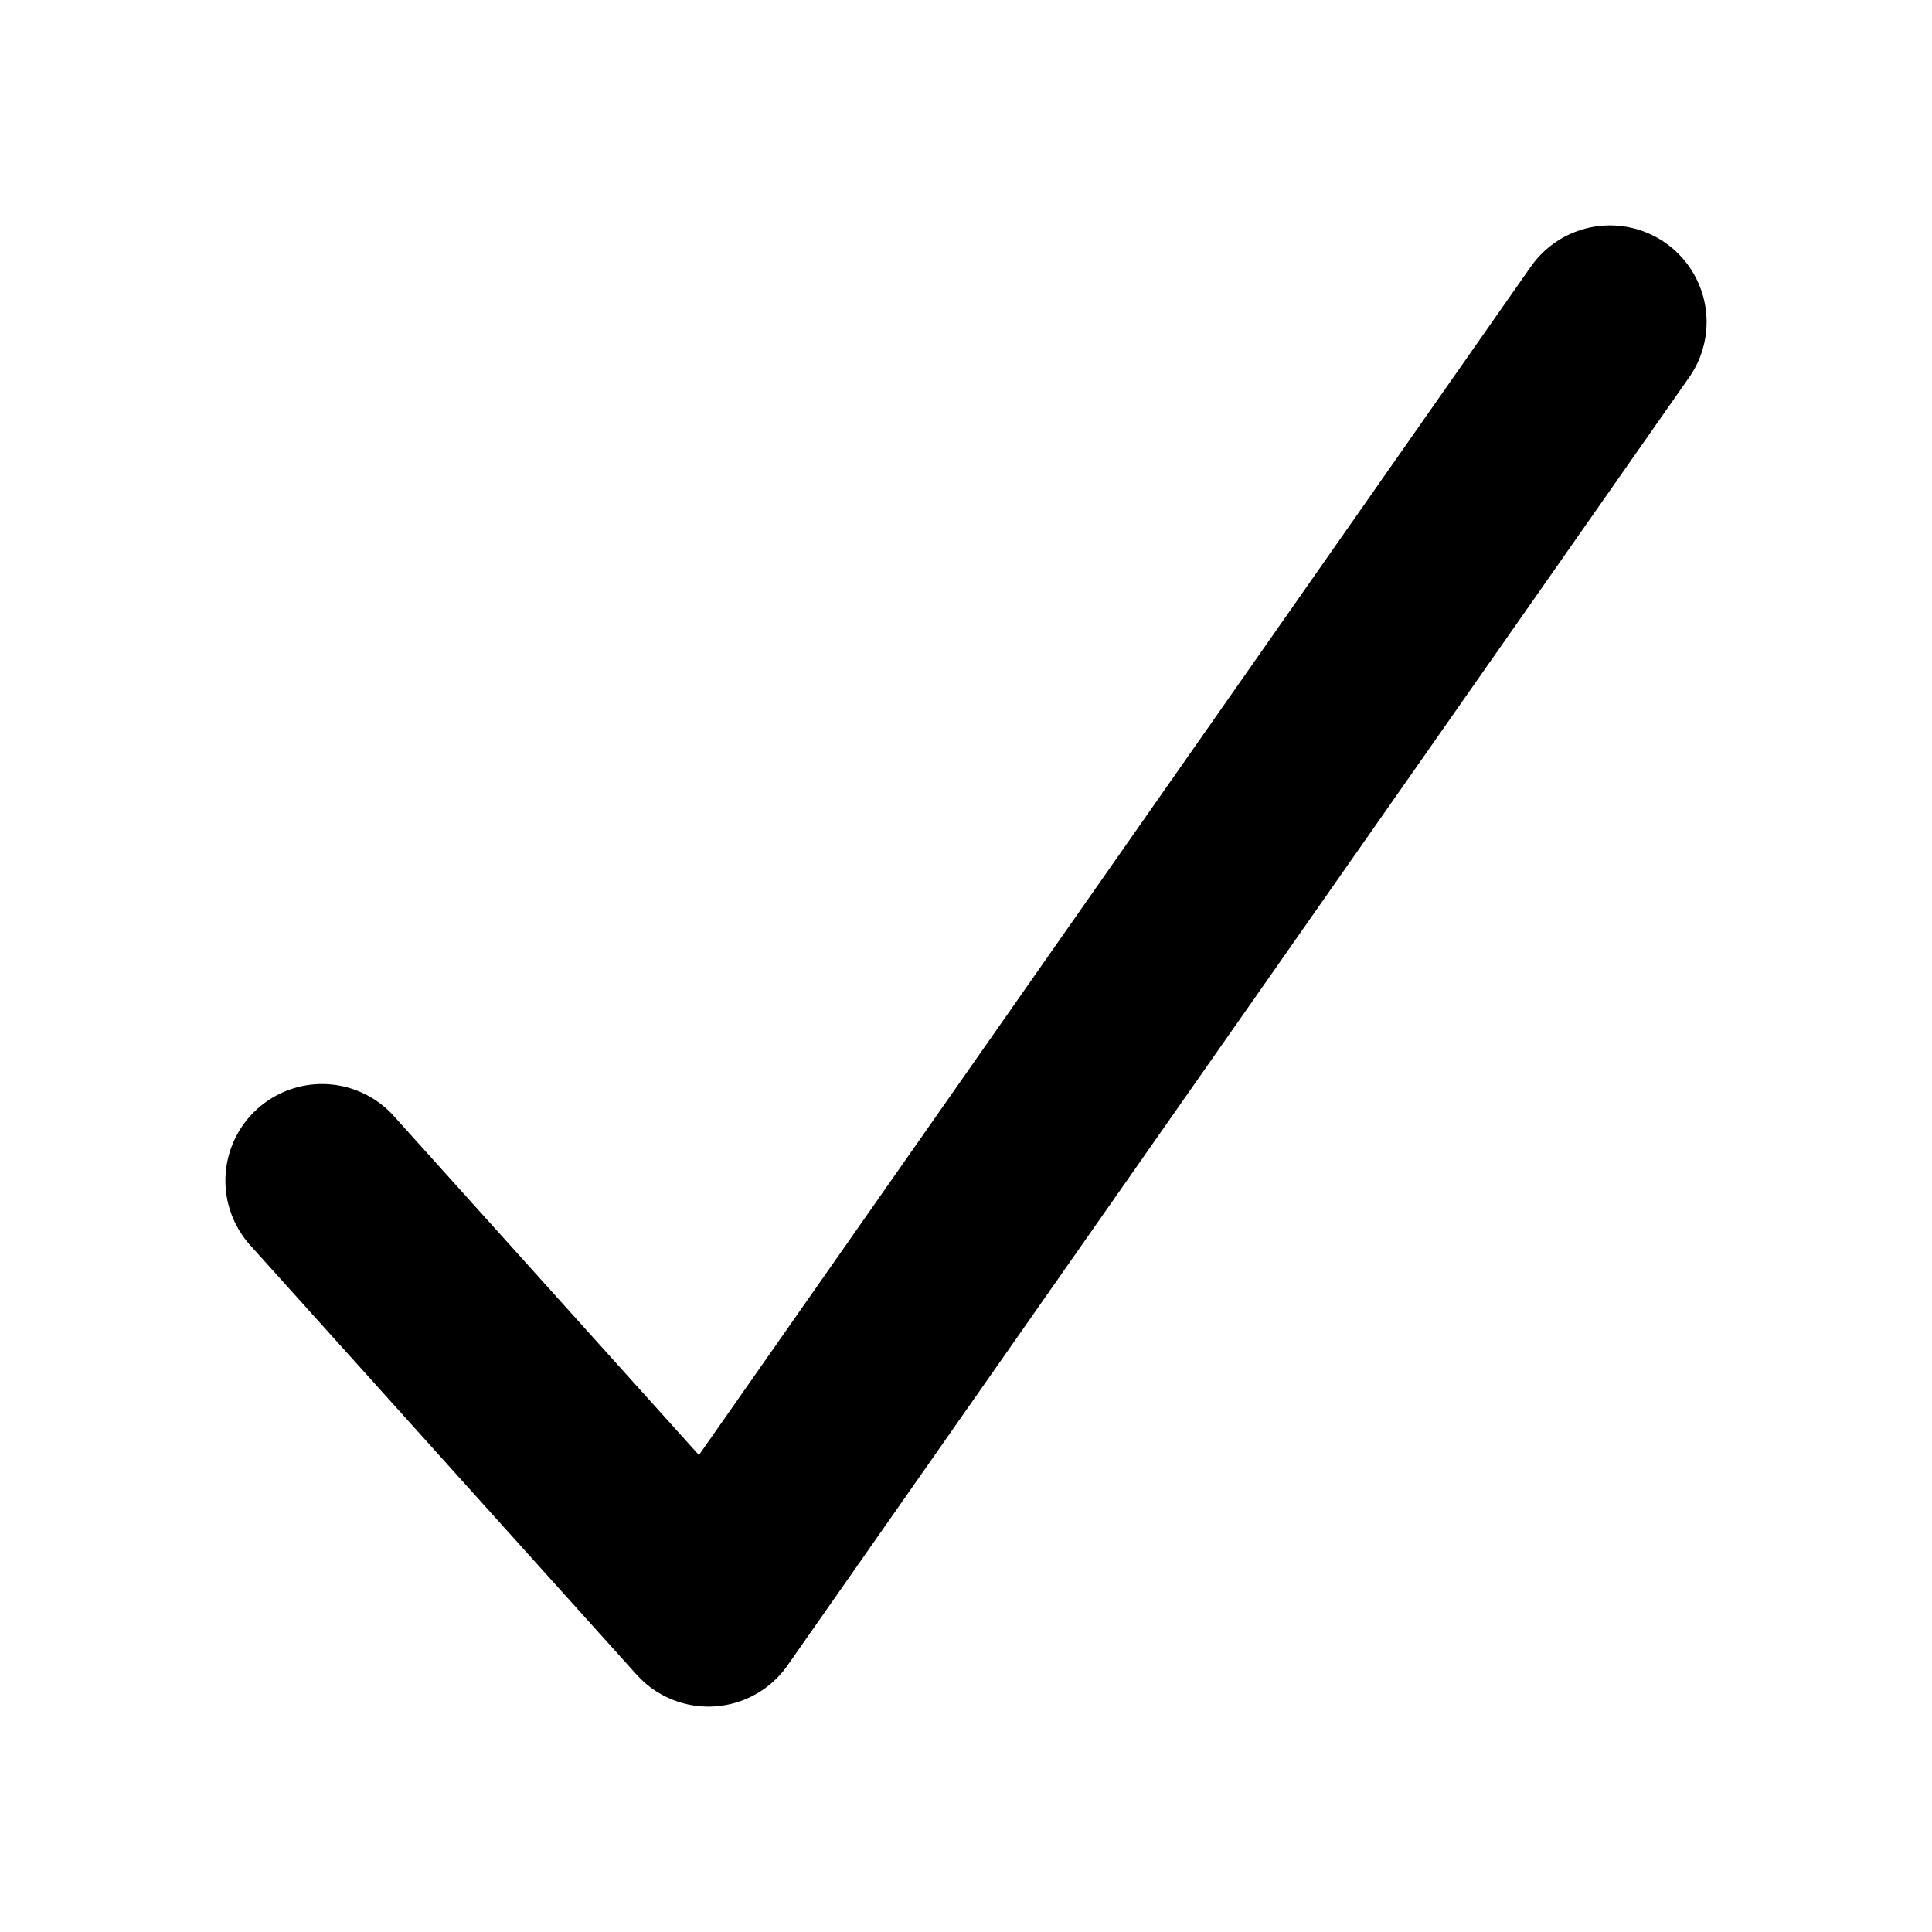
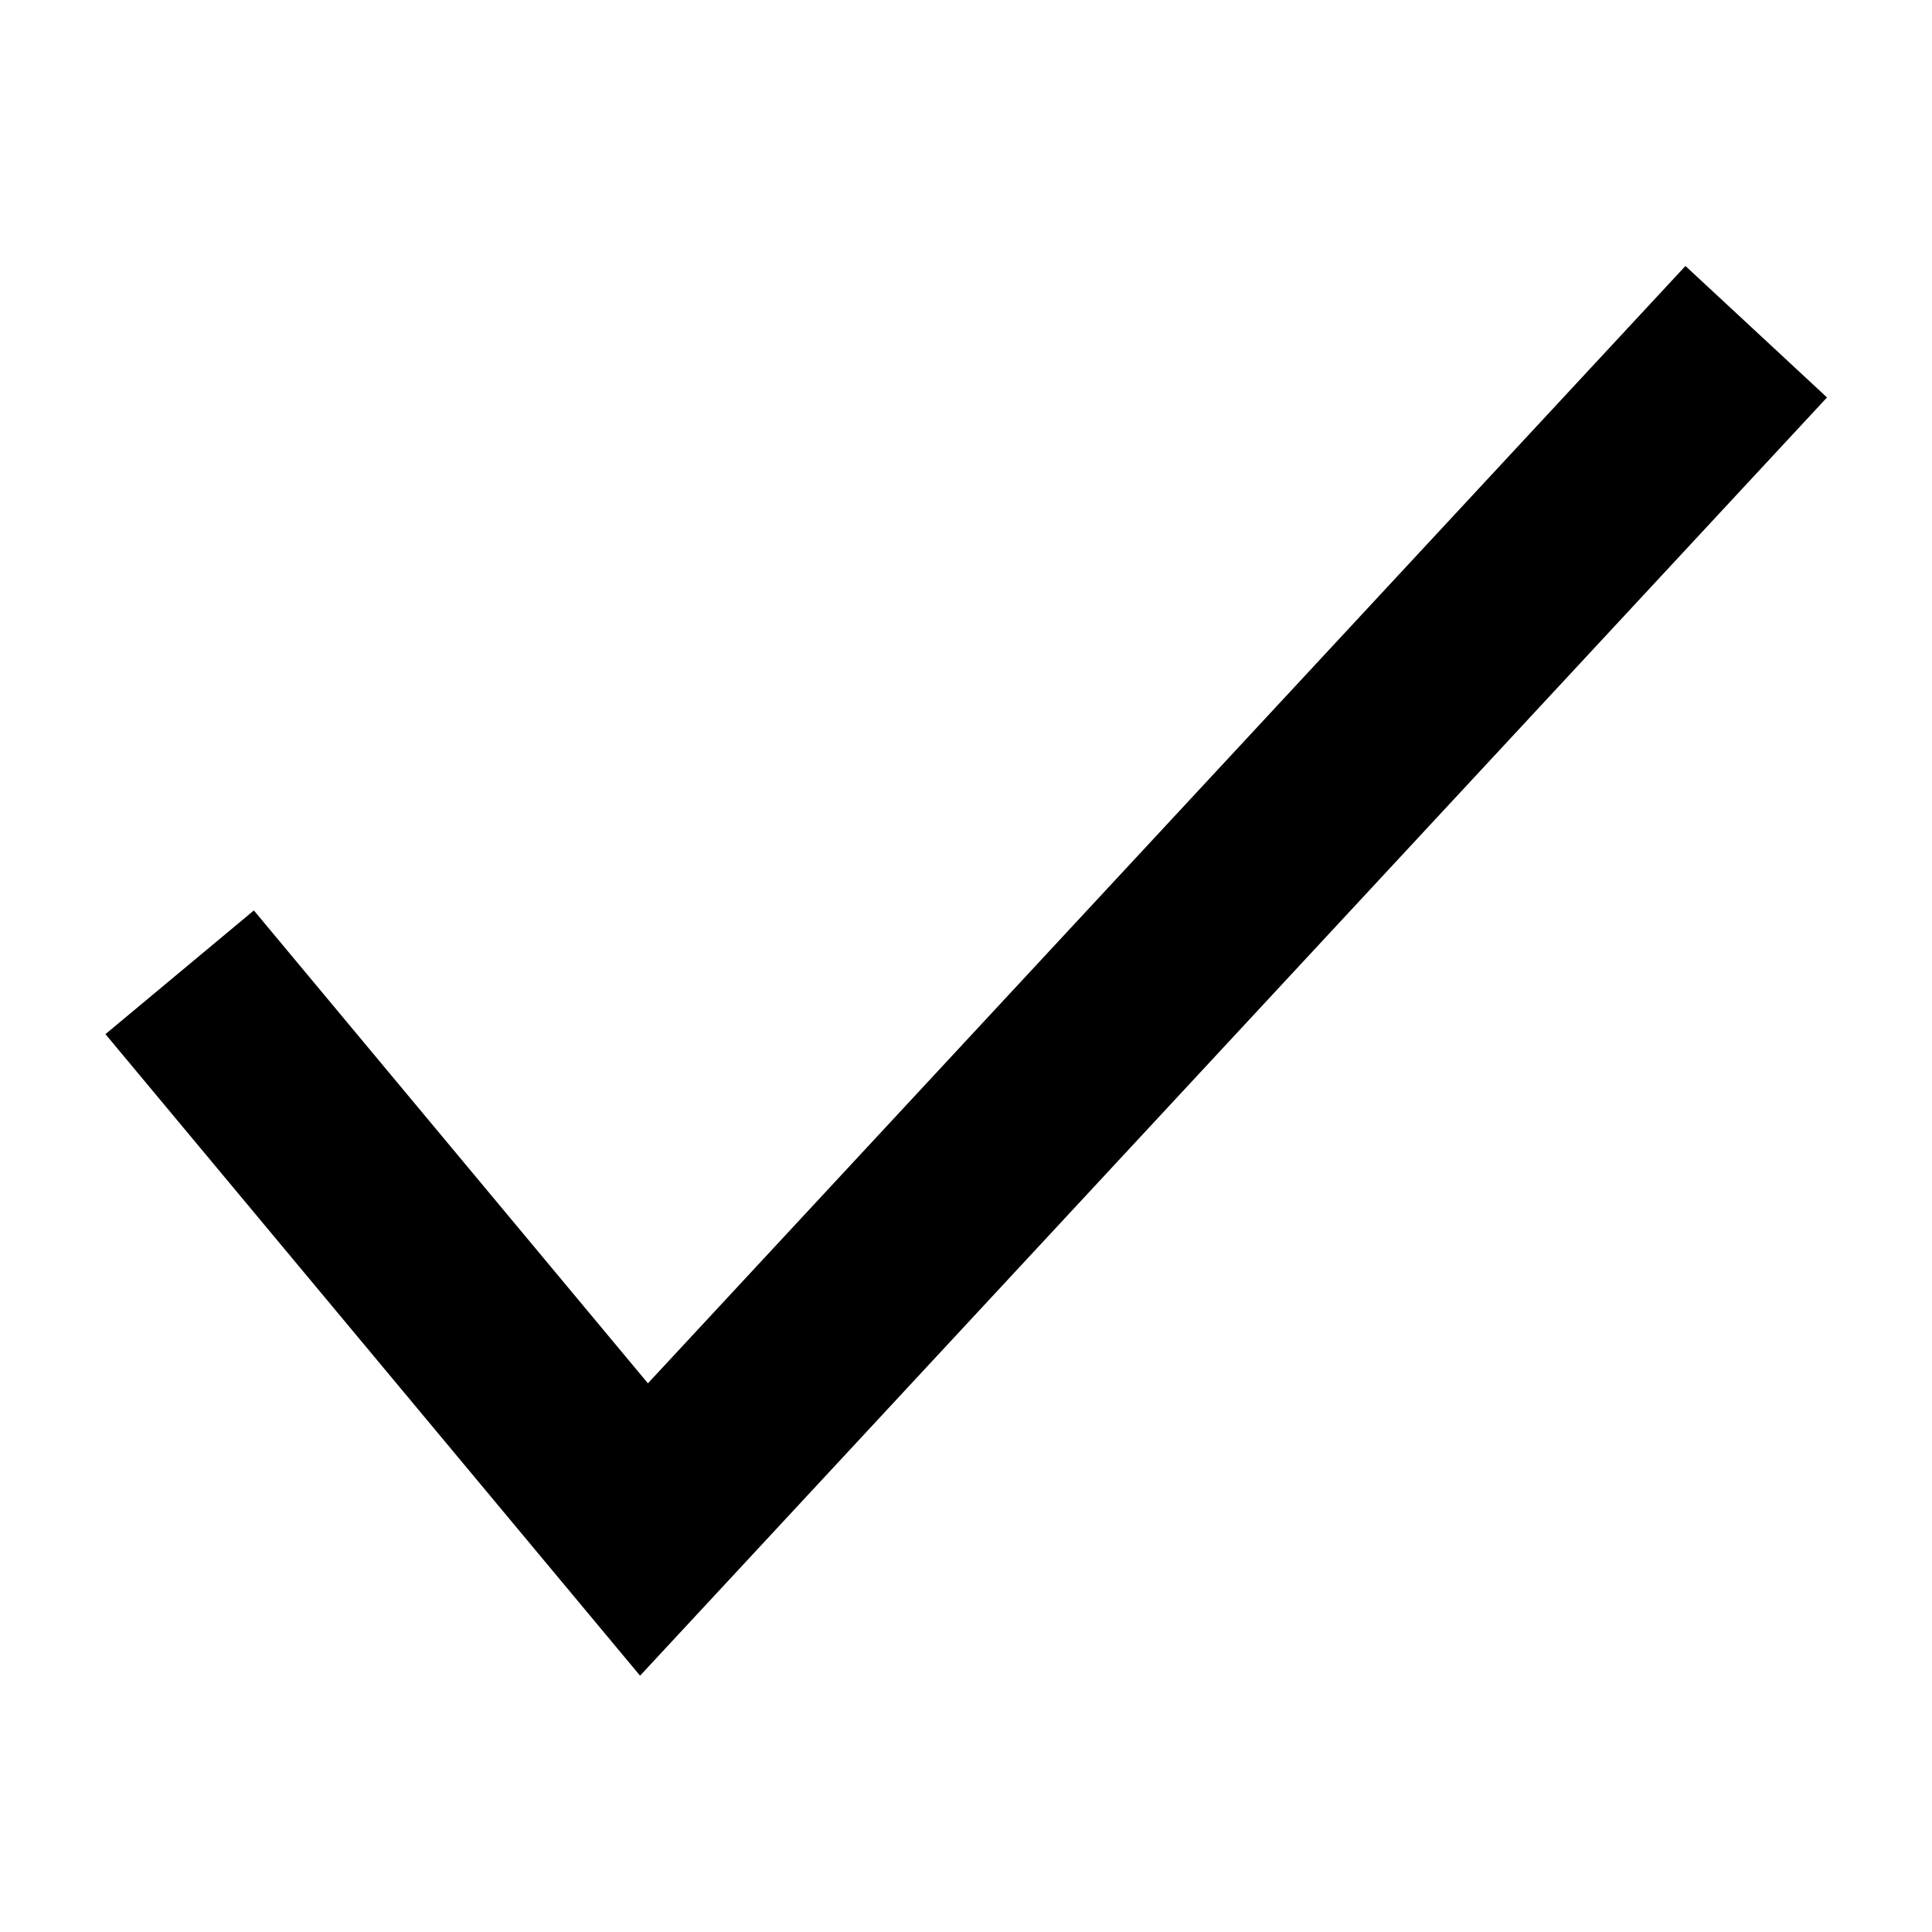
<svg xmlns="http://www.w3.org/2000/svg" width="12" height="12" viewBox="0 0 12 12" fill="none">
-   <path d="M2 7.333L4.4 10L10 2" stroke="currentColor" stroke-width="1.2" stroke-linecap="round" stroke-linejoin="round" />
+   <path d="M1.5 6.5L4 9.5L10.5 2.5" stroke="currentColor" stroke-width="1.2" stroke-miterlimit="10" stroke-linecap="square" />
</svg>
